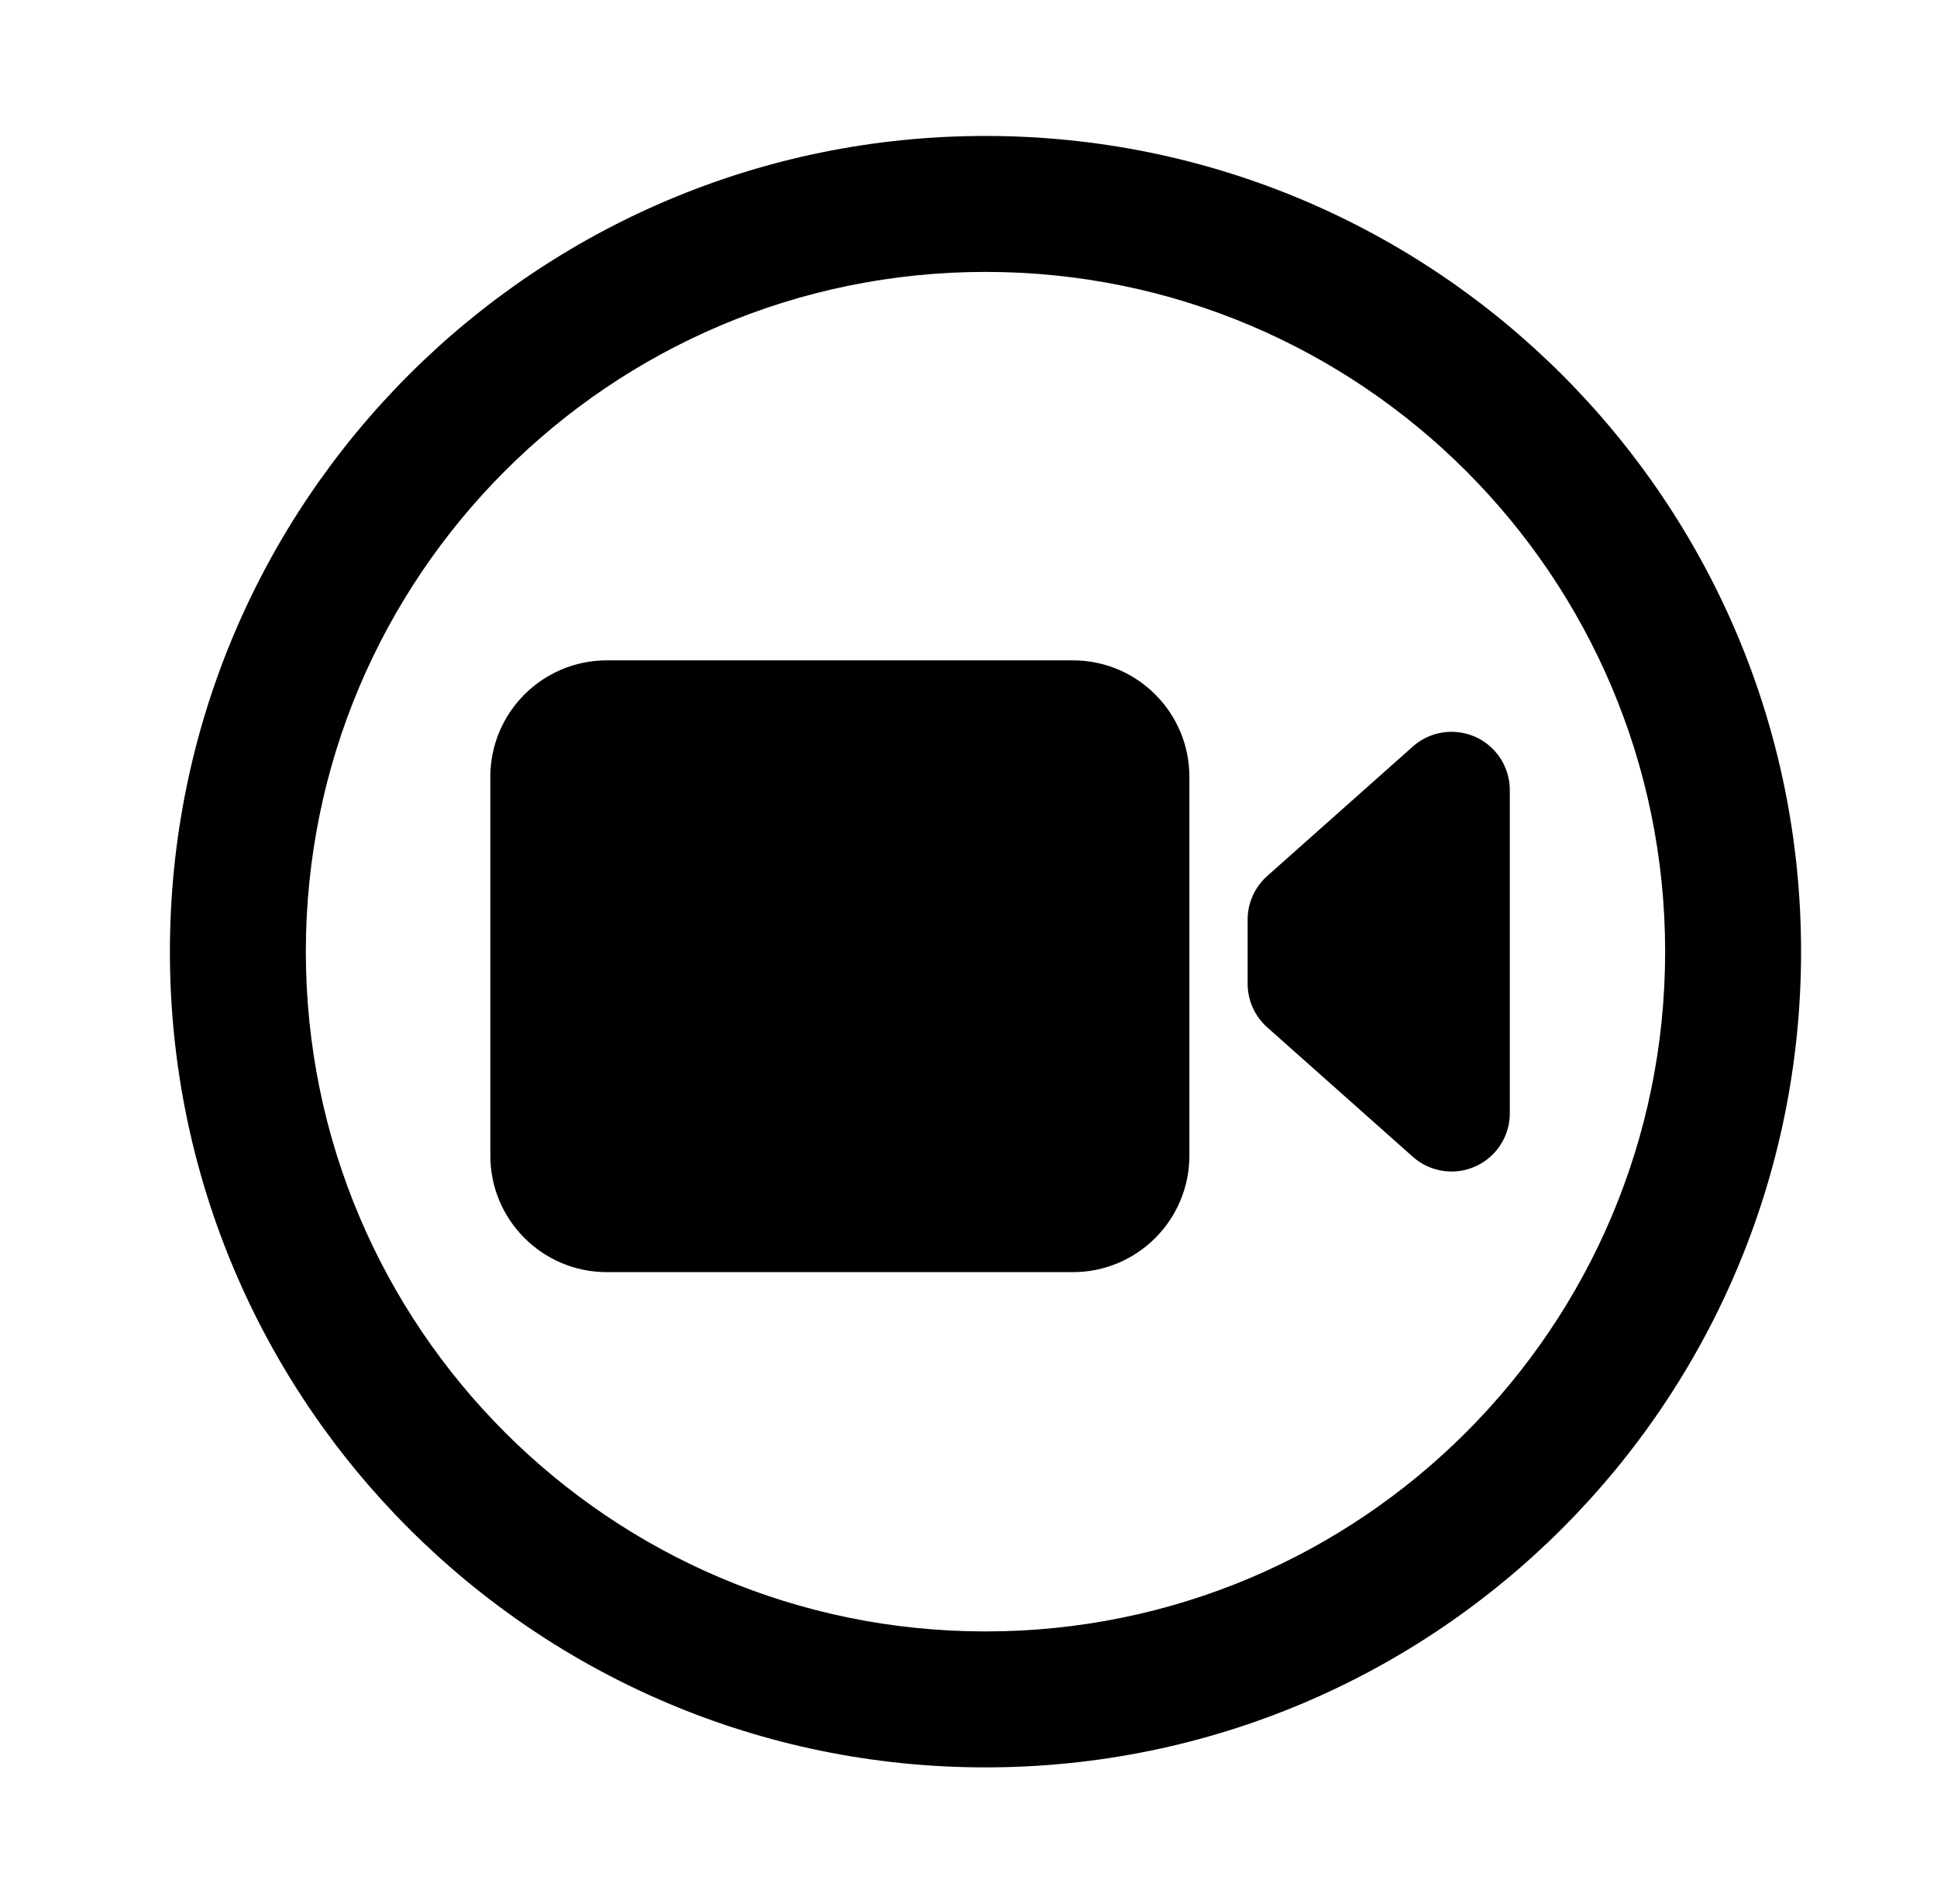
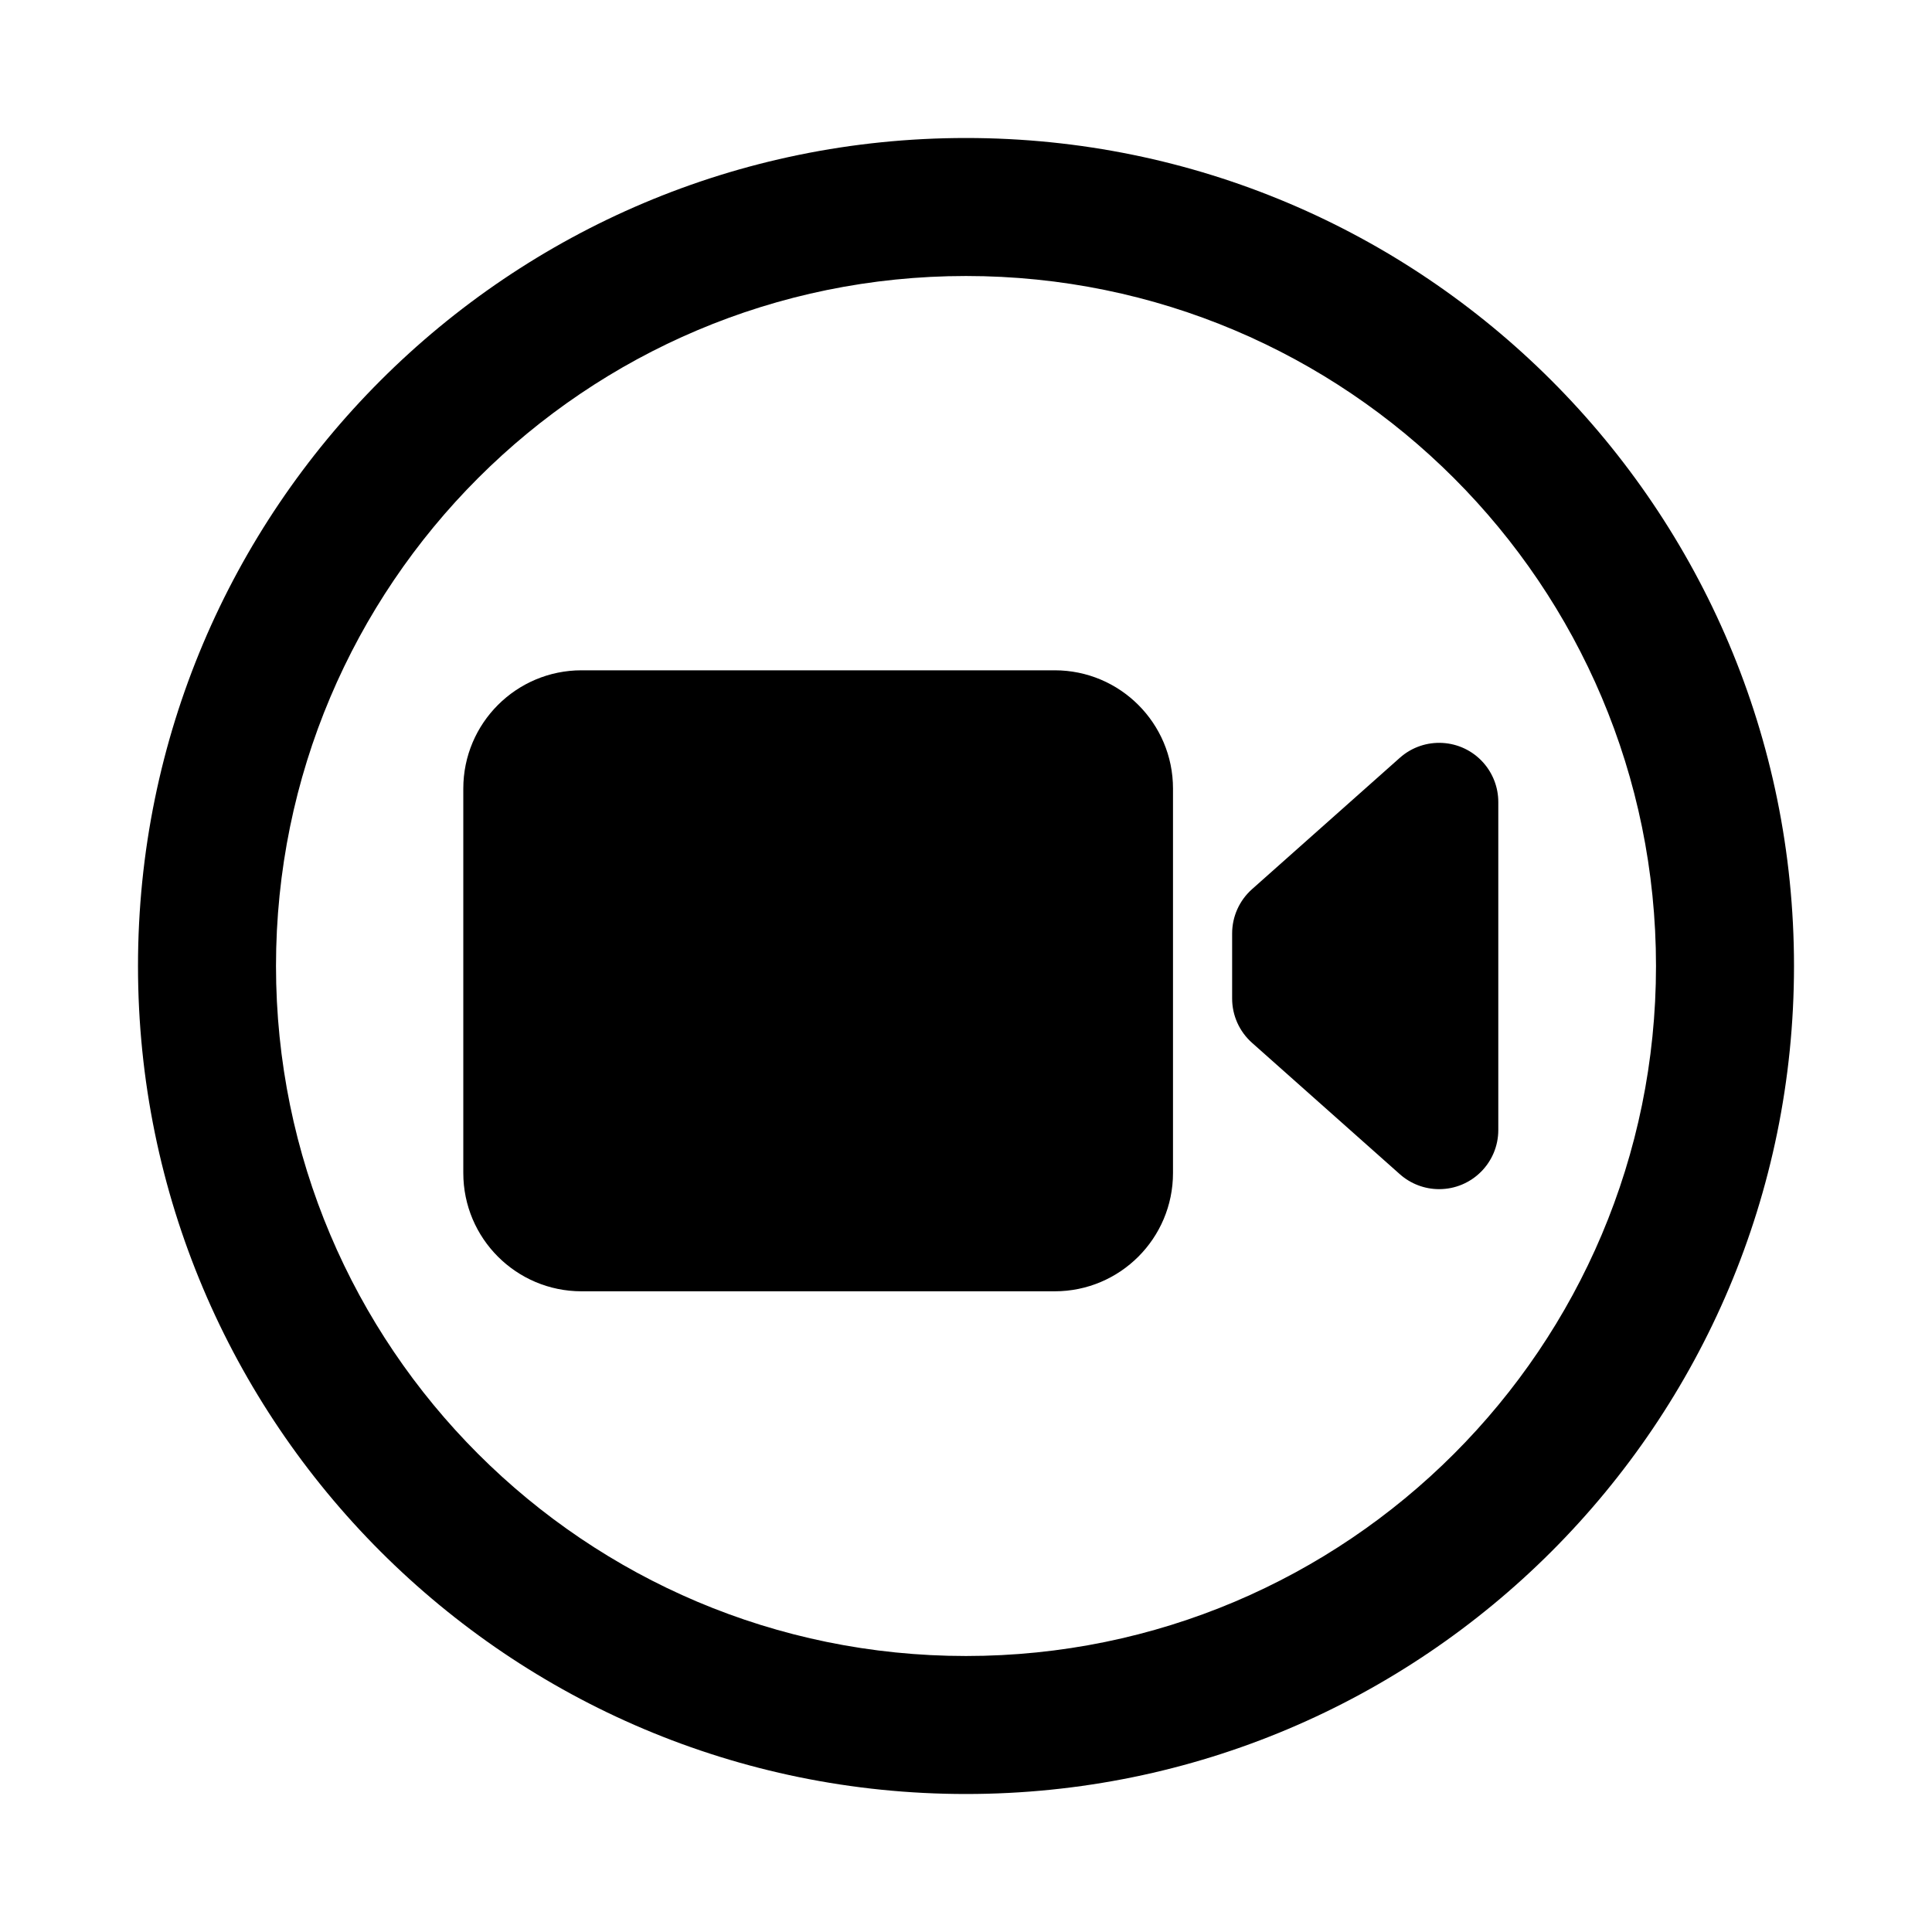
- <svg xmlns="http://www.w3.org/2000/svg" width="57" height="56" viewBox="0 0 57 56">
-   <g transform="translate(5 4)">
+ <svg xmlns="http://www.w3.org/2000/svg" width="56" height="56" viewBox="0 0 56 56">
+   <g transform="translate(4 4)">
    <path d="M24,44 C35.046,44 44,35.046 44,24 C44,12.954 35.046,4 24,4 C12.954,4 4,12.954 4,24 C4,35.046 12.954,44 24,44 Z M24,48 C10.745,48 0,37.255 0,24 C0,10.745 10.745,0 24,0 C37.255,0 48,10.745 48,24 C48,37.255 37.255,48 24,48 Z" />
    <path d="M12.857 15.429L26.571 15.429C28.465 15.429 30 16.964 30 18.857L30 30C30 31.894 28.465 33.429 26.571 33.429L12.857 33.429C10.964 33.429 9.429 31.894 9.429 30L9.429 18.857C9.429 16.964 10.964 15.429 12.857 15.429zM36.575 17.965C37.283 17.336 38.367 17.399 38.996 18.107 39.274 18.421 39.429 18.826 39.429 19.246L39.429 28.754C39.429 29.701 38.661 30.468 37.714 30.468 37.294 30.468 36.889 30.314 36.575 30.035L32.29 26.226C31.924 25.9 31.714 25.434 31.714 24.944L31.714 23.056C31.714 22.566 31.924 22.1 32.29 21.774L36.575 17.965z" />
  </g>
</svg>
